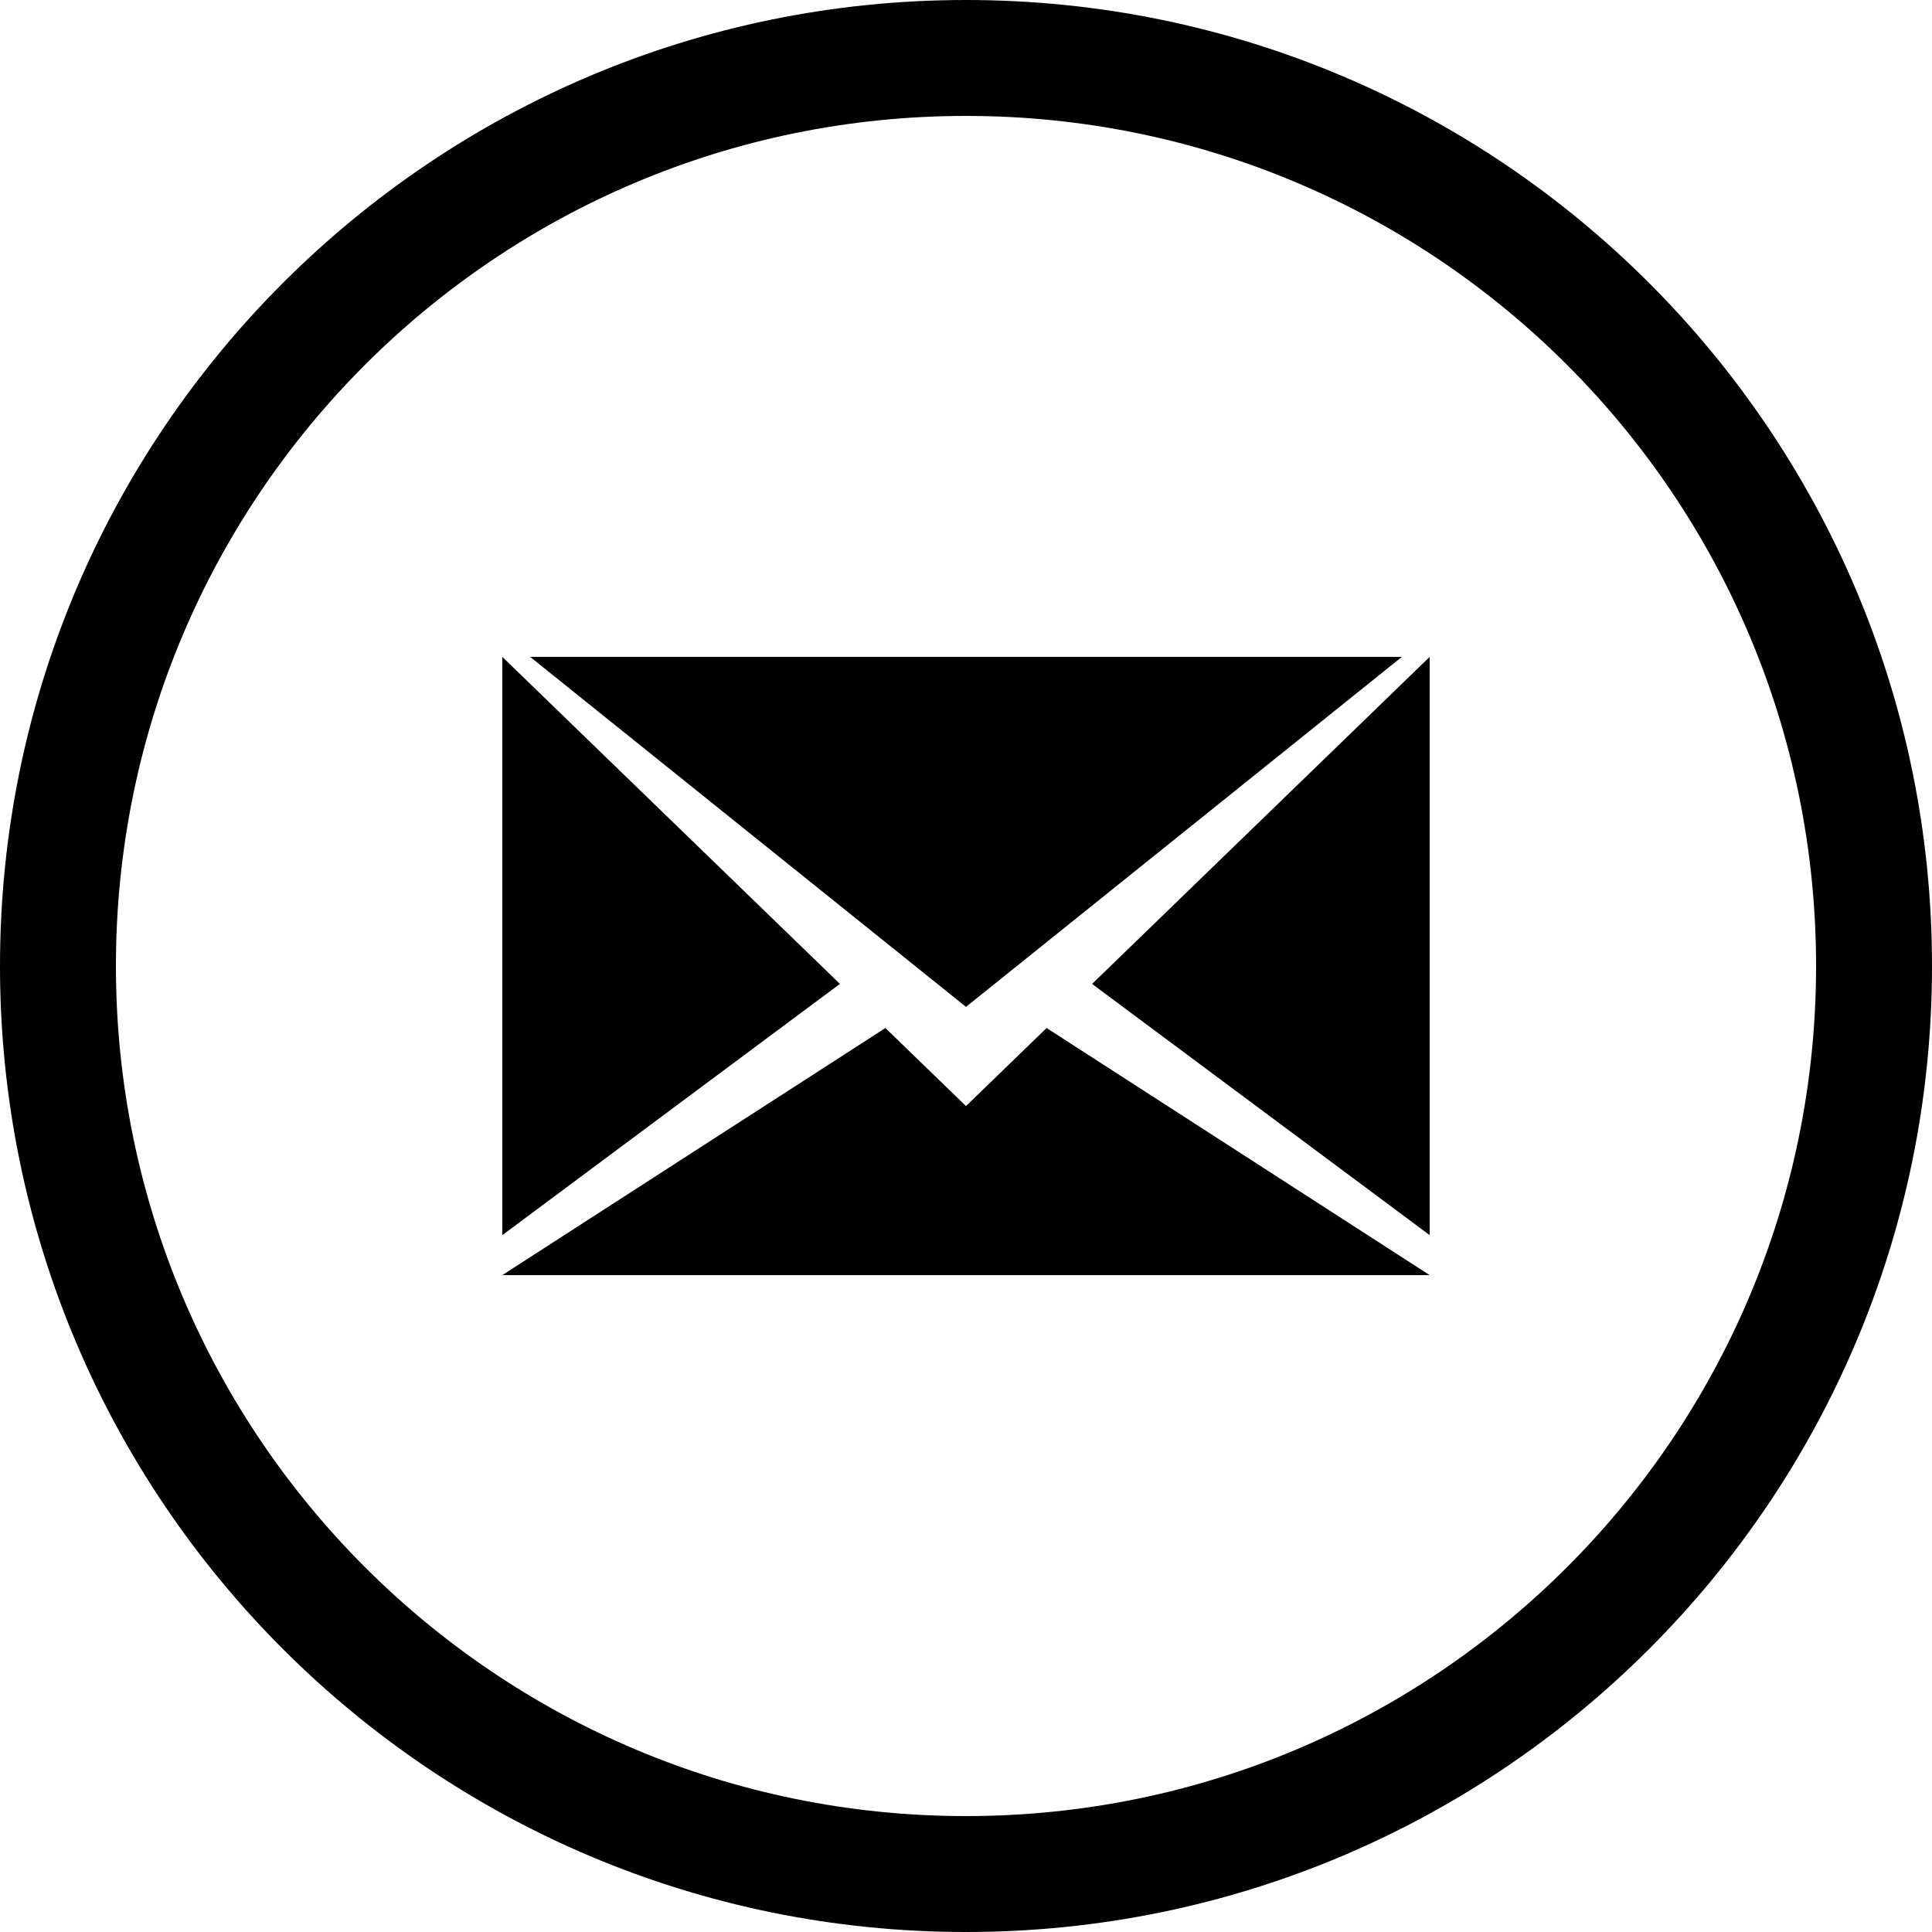
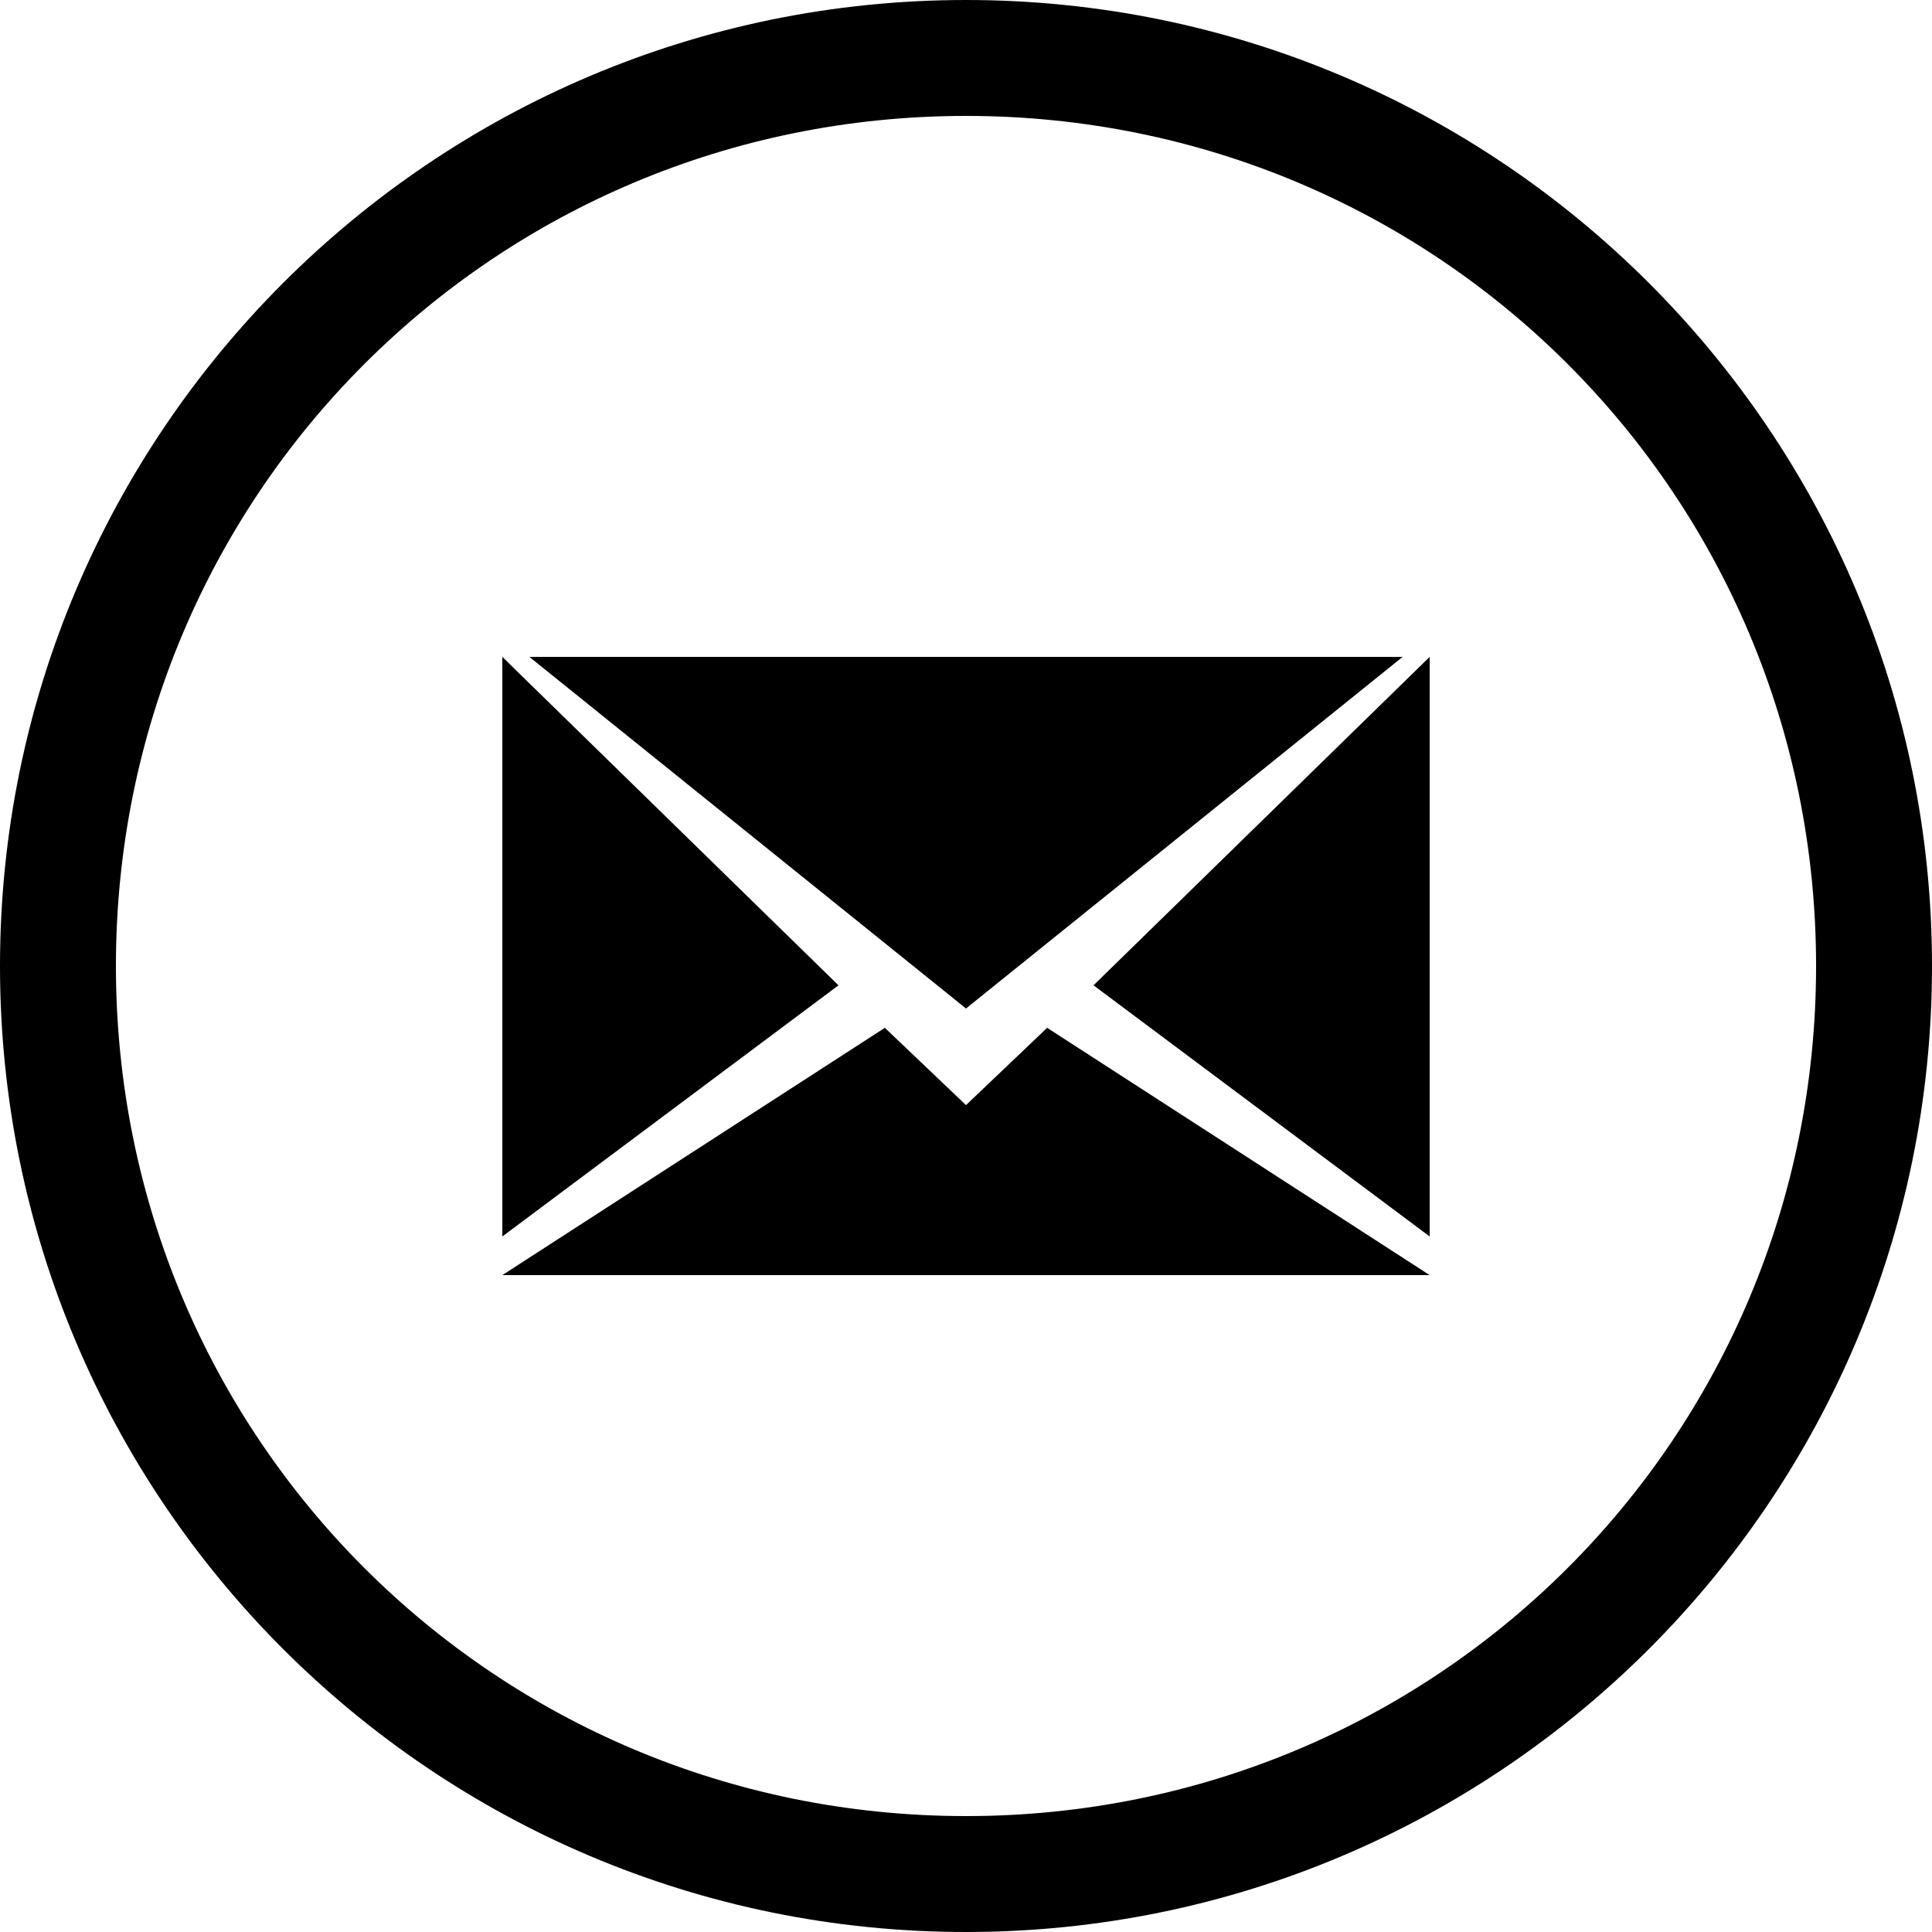
- <svg xmlns="http://www.w3.org/2000/svg" width="50px" height="50px" viewBox="0 0 50 50" version="1.1">
+ <svg xmlns="http://www.w3.org/2000/svg" version="1.1" id="Layer_1" x="0px" y="0px" viewBox="0 0 50 50" style="enable-background:new 0 0 50 50;" xml:space="preserve">
  <description>Created with Sketch (http://www.bohemiancoding.com/sketch)</description>
-   <defs />
-   <g id="Page-1" stroke="none" stroke-width="1" fill="none" fill-rule="evenodd">
-     <g id="Mail" fill="#000000">
-       <path d="M25,0 C11.193,0 0,11.193 0,25 C0,38.807 11.193,50 25,50 C38.807,50 50,38.807 50,25 C50,11.193 38.807,0 25,0 Z M25,3 C12.85,3 3,12.85 3,25 C3,37.15 12.85,47 25,47 C37.15,47 47,37.15 47,25 C47,12.85 37.15,3 25,3 Z M37,31.965 L37,17 L28.263,25.464 L37,31.965 Z M13,31.965 L21.737,25.463 L13,17 L13,31.965 Z M22.914,26.605 L13,33 L37,33 L27.086,26.605 L25,28.625 L22.914,26.605 Z M13.72,17 L25,26.058 L36.28,17 L13.72,17 Z M13.72,17" id="Oval-1" />
-     </g>
-   </g>
+   <path d="M25,0C11.2,0,0,11.2,0,25s11.2,25,25,25s25-11.2,25-25S38.8,0,25,0z M25,47C12.8,47,3,37.2,3,25S12.8,3,25,3s22,9.8,22,22  S37.2,47,25,47z" />
+   <polygon points="37,32 37,17 28.3,25.5 " />
+   <polygon points="13,32 21.7,25.5 13,17 " />
+   <polygon points="22.9,26.6 13,33 37,33 27.1,26.6 25,28.6 " />
+   <polygon points="13.7,17 25,26.1 36.3,17 " />
</svg>
